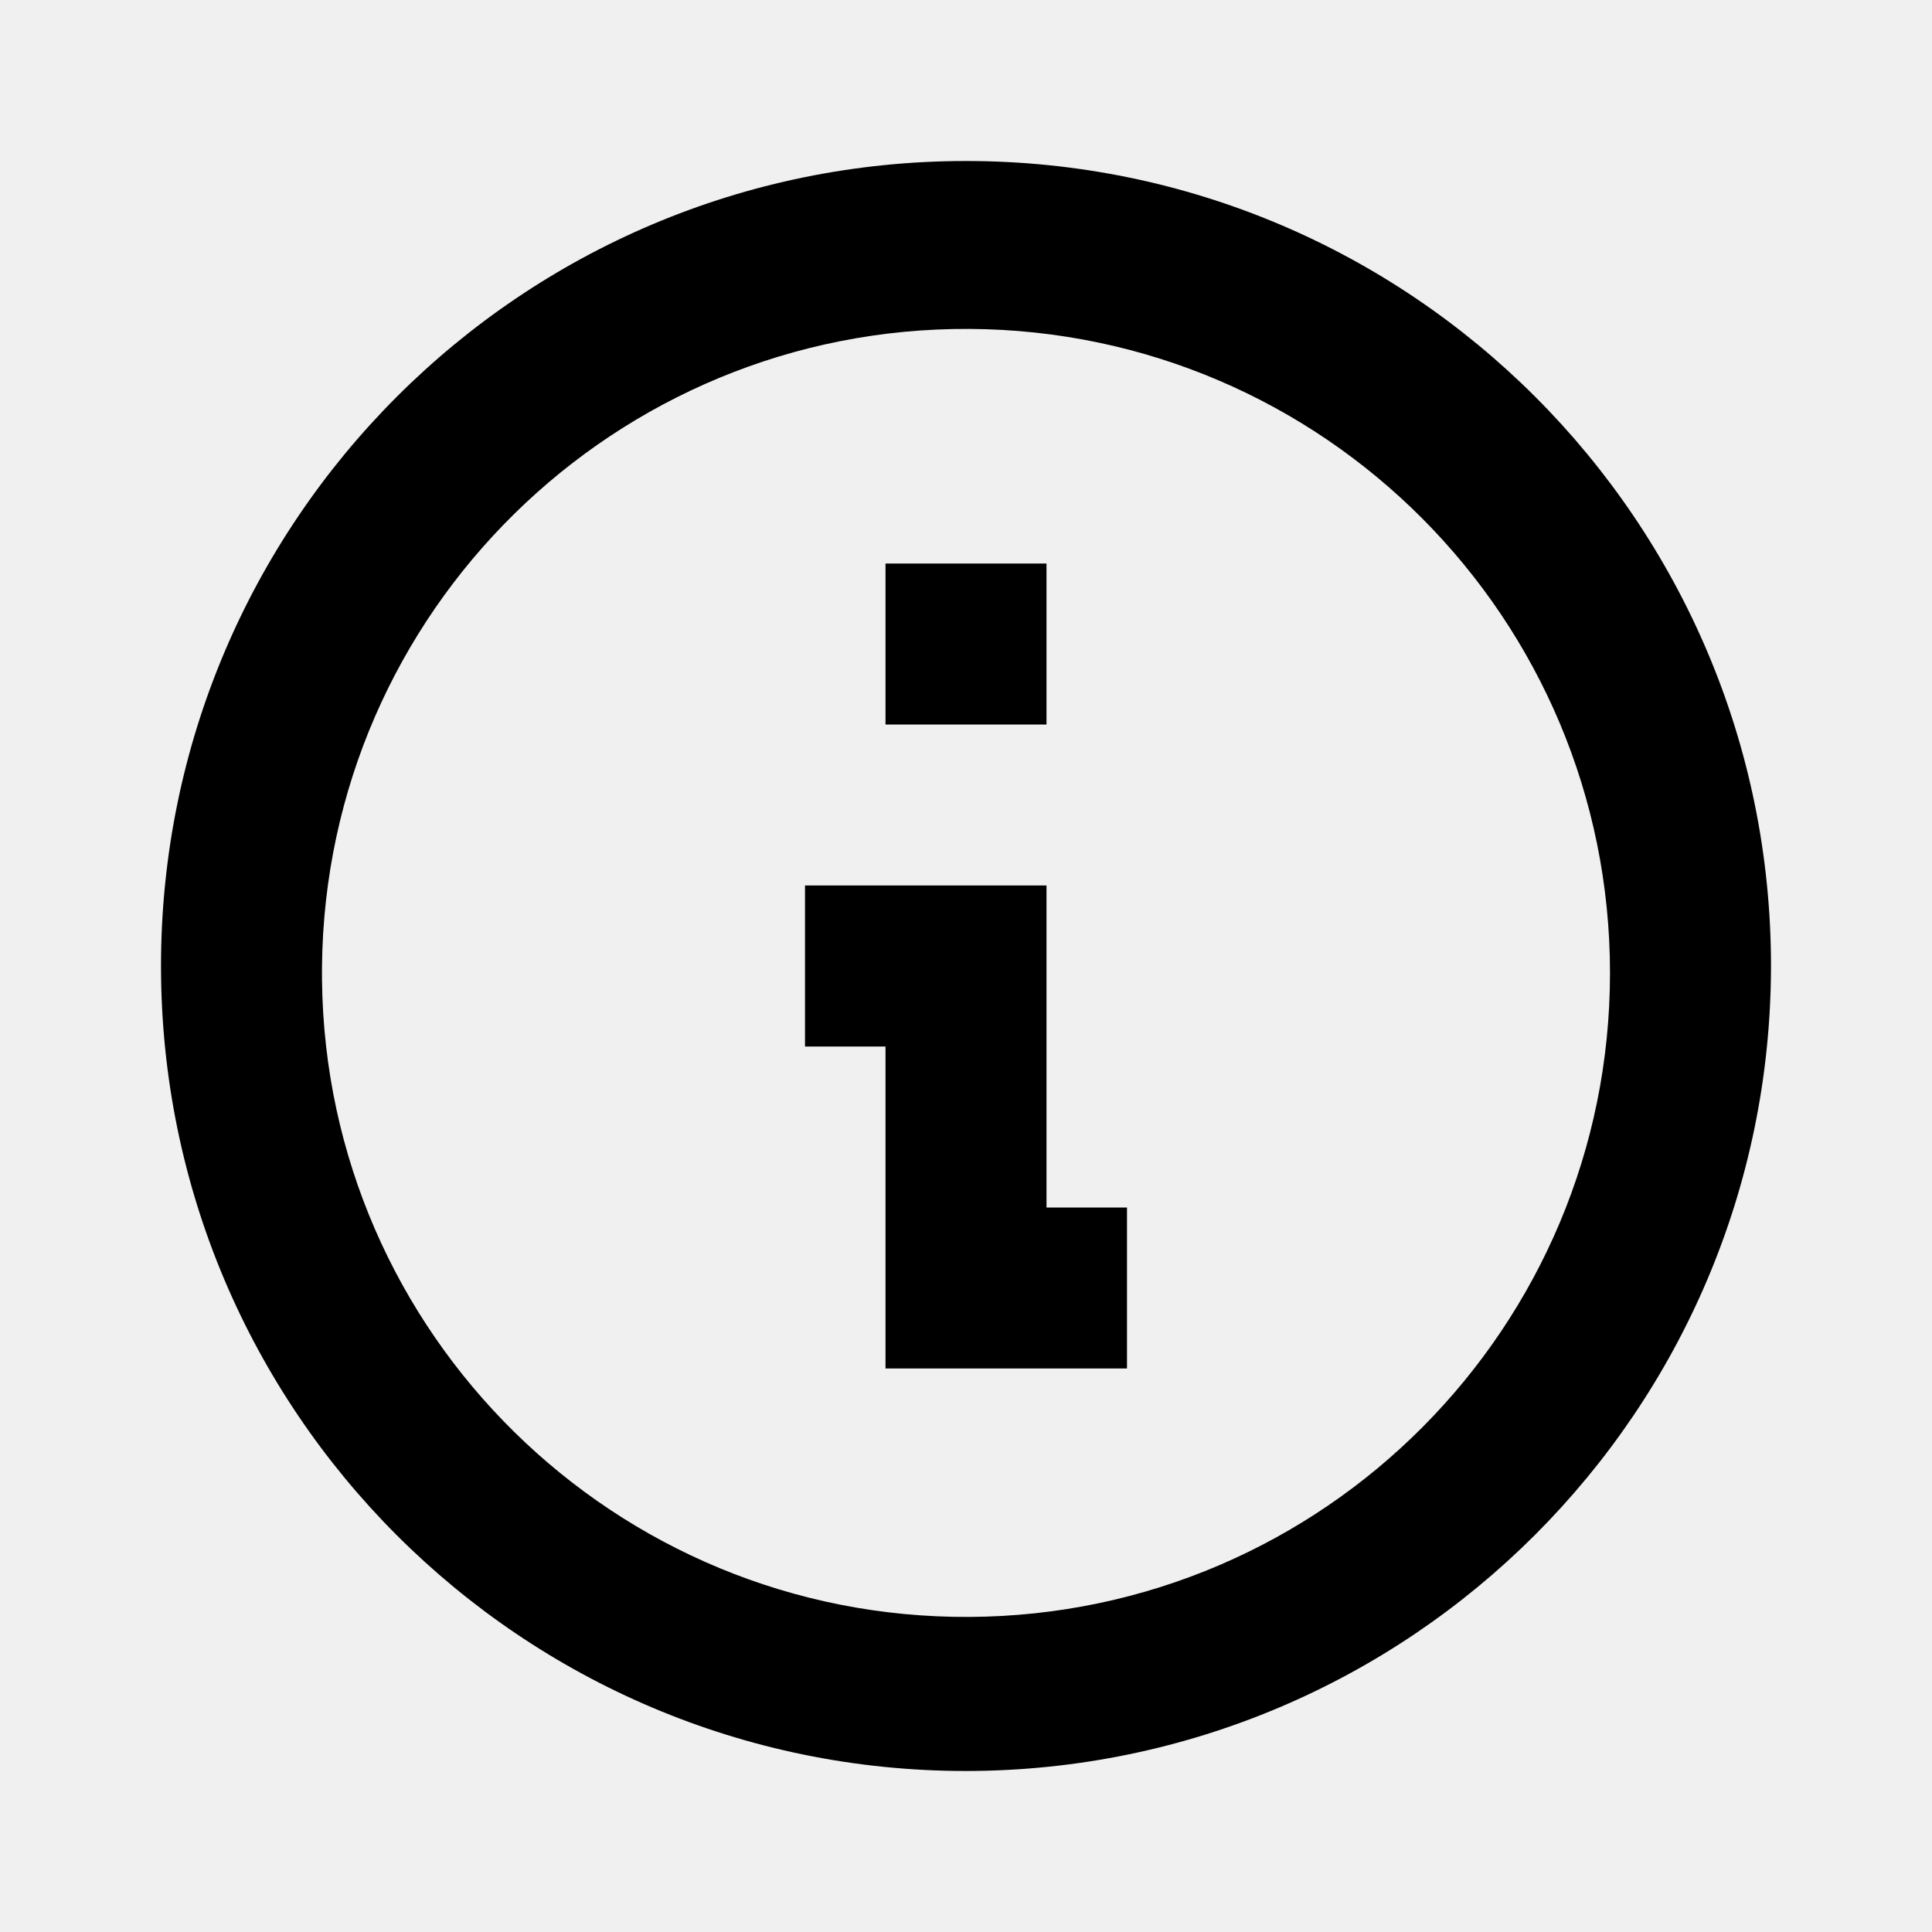
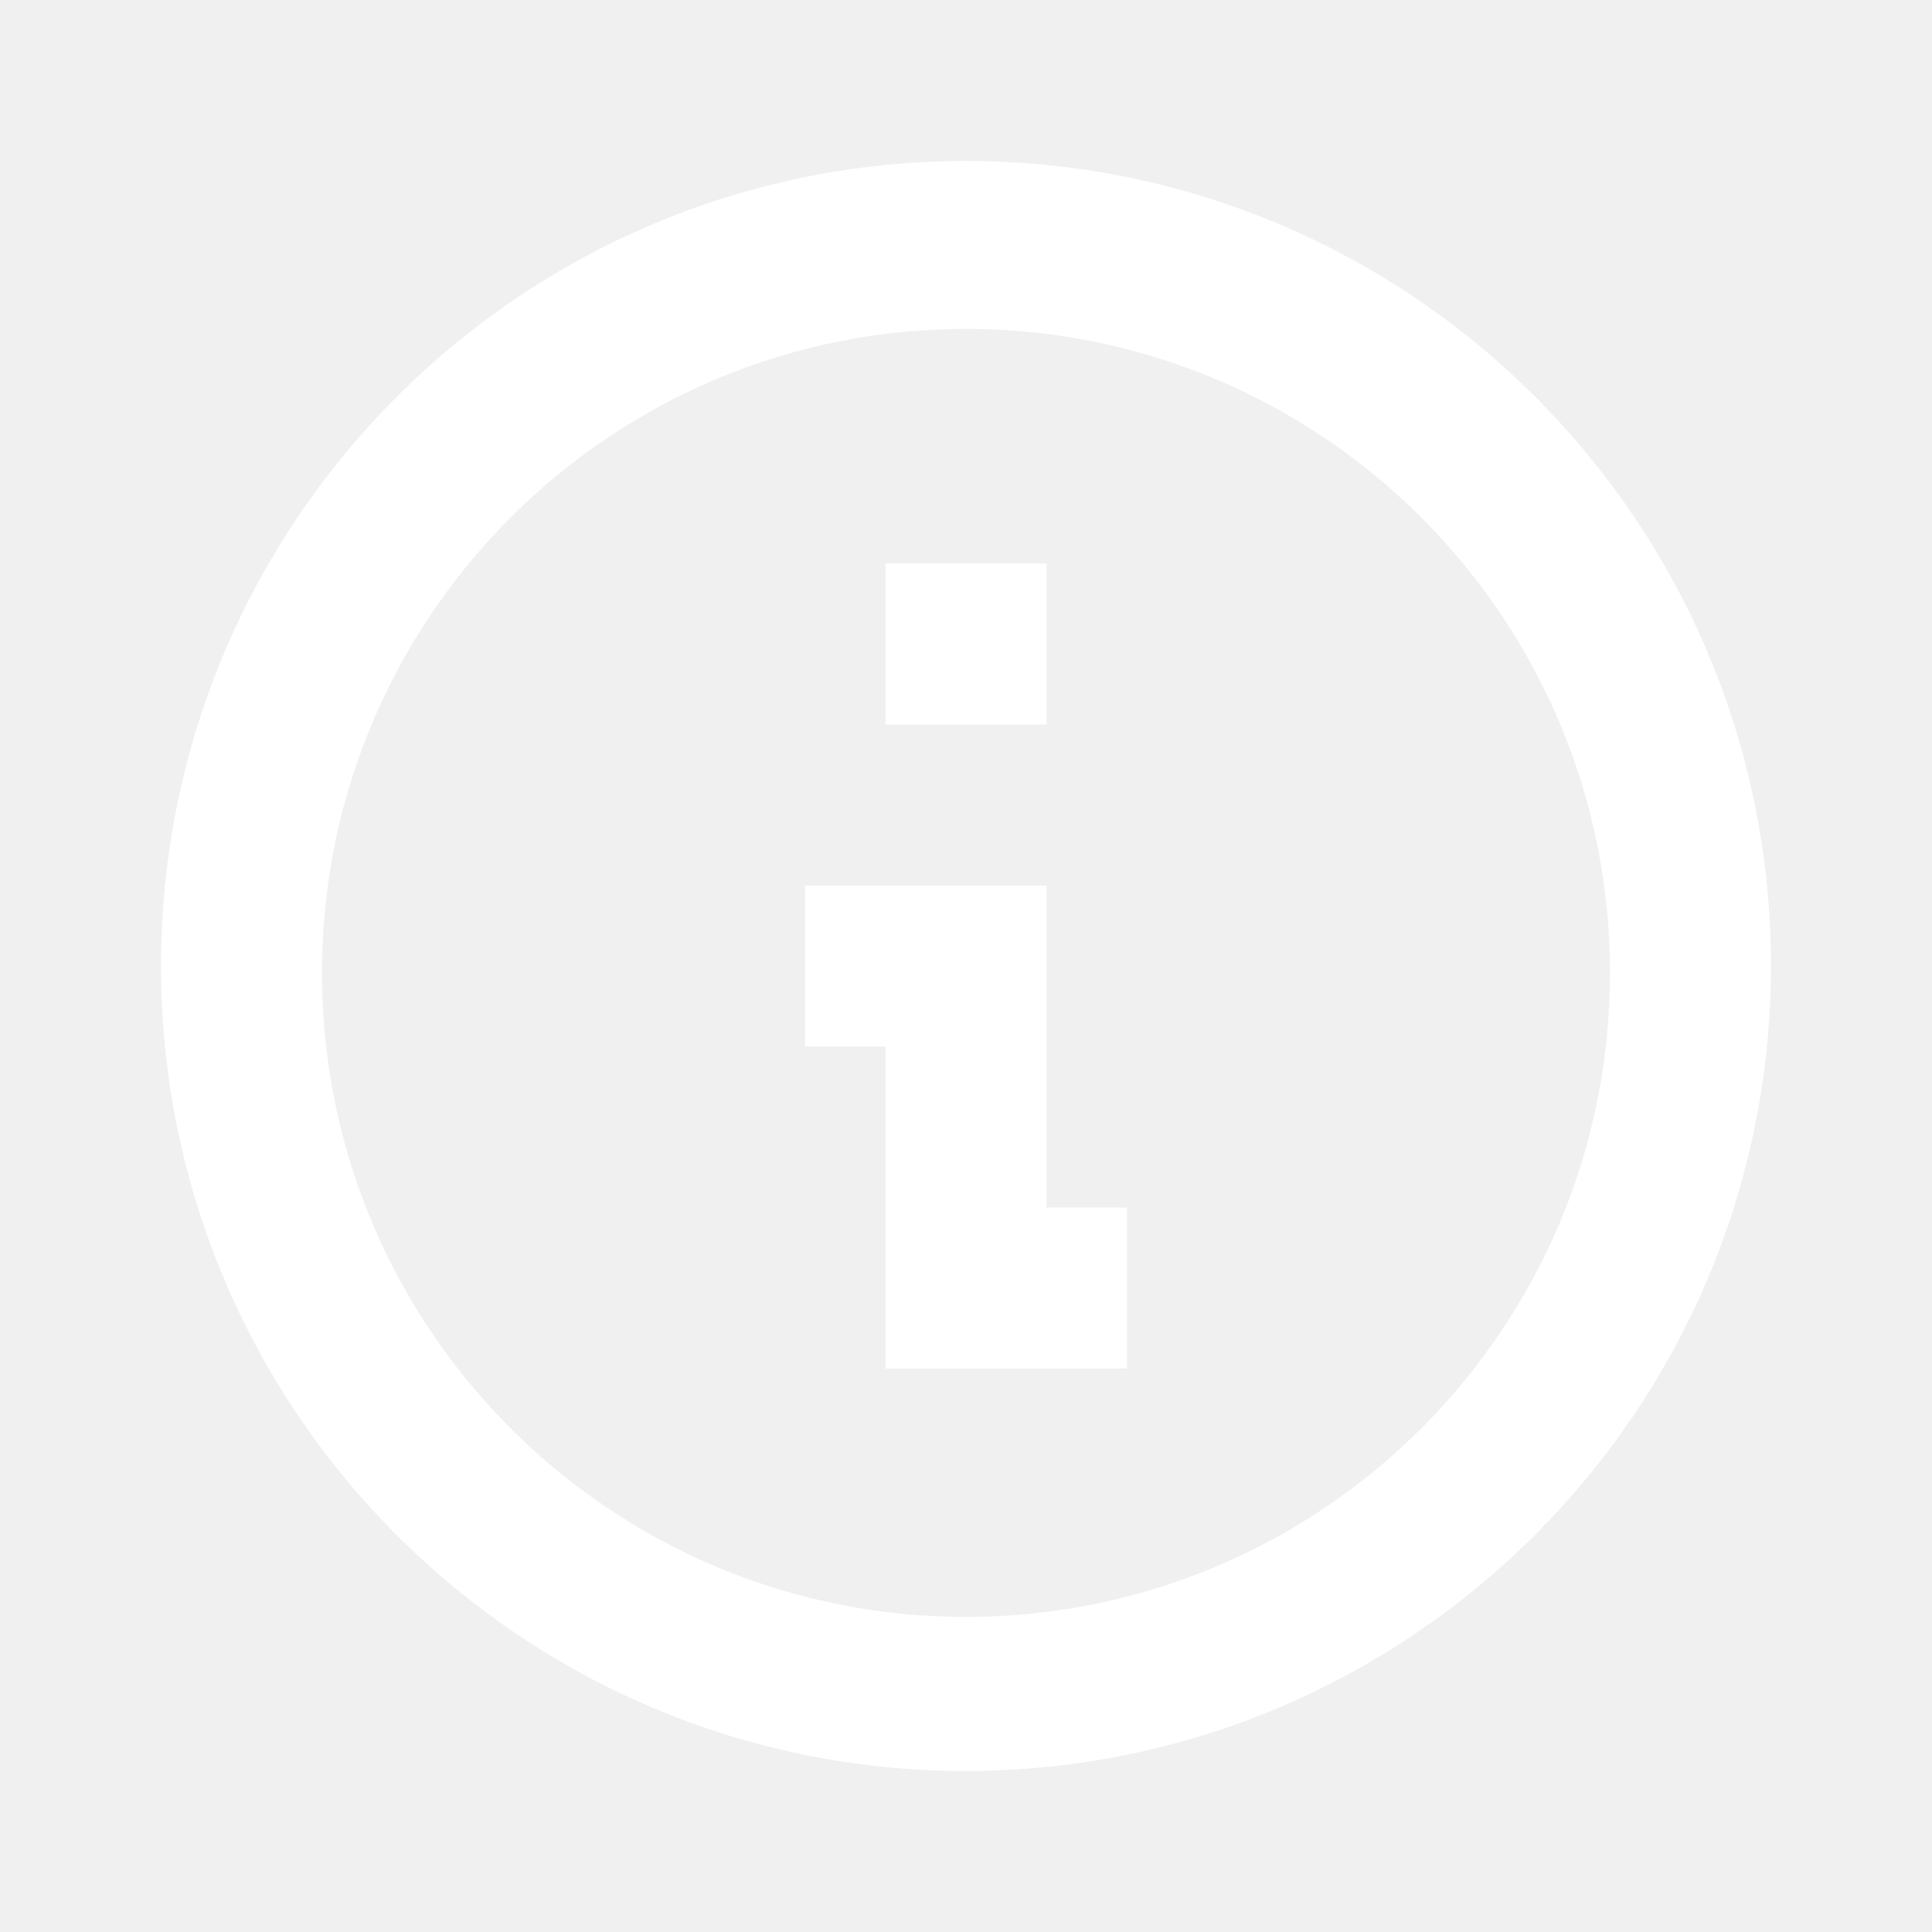
<svg xmlns="http://www.w3.org/2000/svg" width="24" height="24" viewBox="0 0 24 24" fill="none">
-   <path d="M12 22C6.477 22 2 17.523 2 12C2 6.477 6.477 2 12 2C17.523 2 22 6.477 22 12C21.994 17.52 17.52 21.994 12 22ZM4 12.172C4.047 16.573 7.641 20.11 12.043 20.086C16.444 20.062 20 16.488 20 12.086C20 7.685 16.444 4.11 12.043 4.086C7.641 4.062 4.047 7.599 4 12V12.172ZM14 17H11V13H10V11H13V15H14V17ZM13 9H11V7H13V9Z" fill="black" />
+   <path d="M12 22C6.477 22 2 17.523 2 12C2 6.477 6.477 2 12 2C17.523 2 22 6.477 22 12C21.994 17.52 17.52 21.994 12 22ZM4 12.172C4.047 16.573 7.641 20.11 12.043 20.086C16.444 20.062 20 16.488 20 12.086C20 7.685 16.444 4.11 12.043 4.086C7.641 4.062 4.047 7.599 4 12V12.172ZM14 17H11V13H10V11H13V15H14V17ZM13 9H11V7H13V9Z" fill="#fff" />
</svg>
